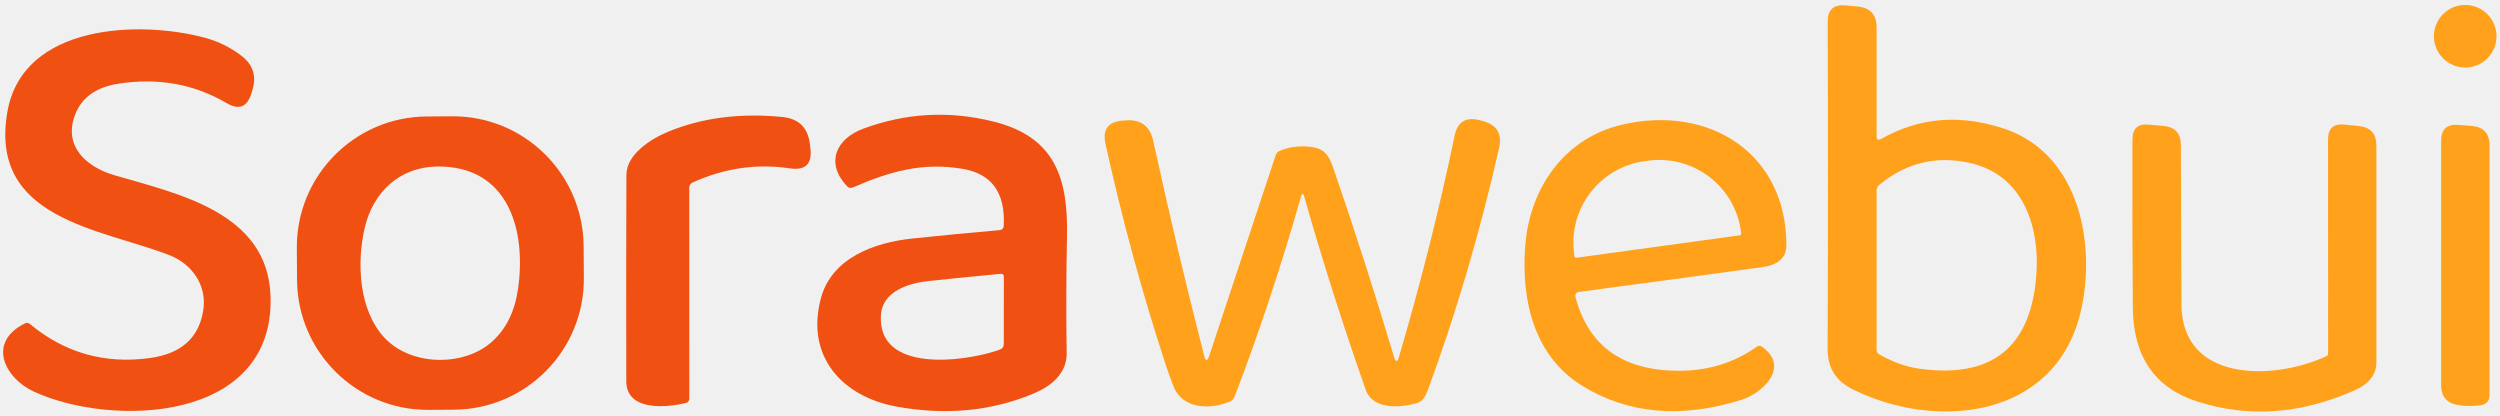
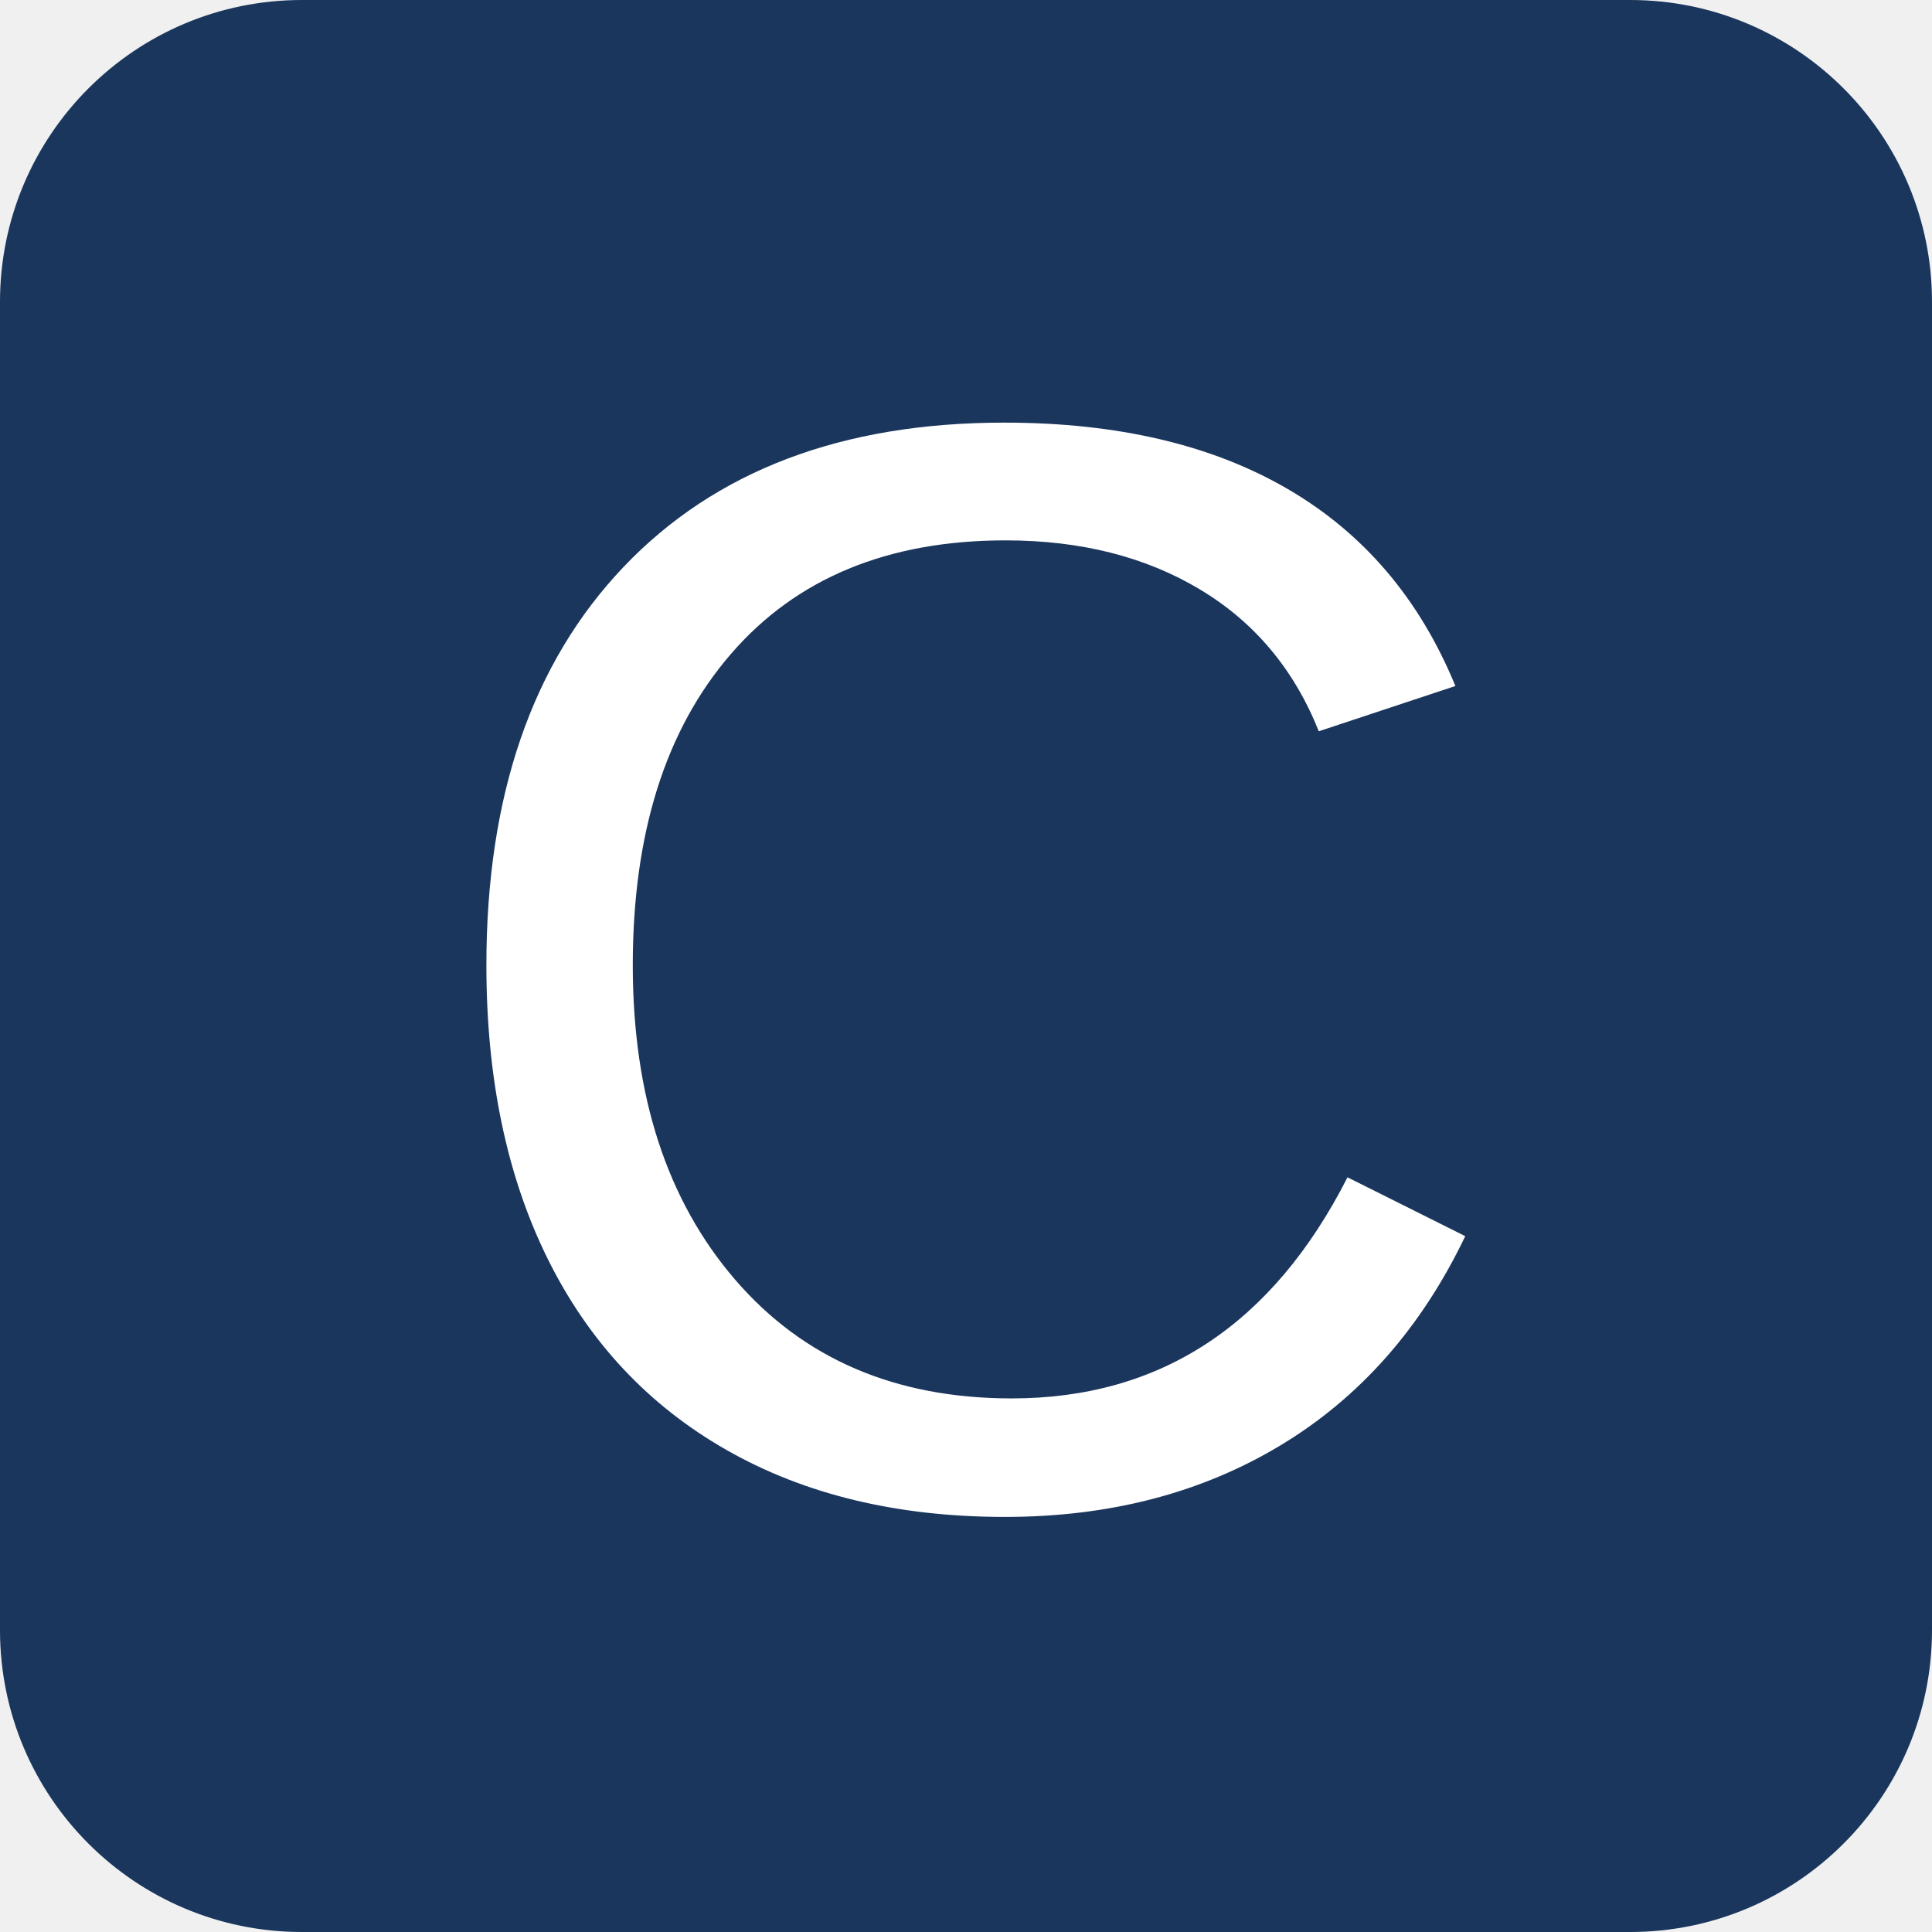
- <svg xmlns="http://www.w3.org/2000/svg" version="1.1" viewBox="0.00 0.00 409.00 68.00">
-   <path fill="#ffa11b" d="   M 307.77 22.72   Q 317.10 17.44 327.91 21.06   C 340.45 25.27 343.04 40.53 340.30 51.41   C 336.00 68.45 316.88 70.41 303.30 63.80   C 300.39 62.39 298.98 60.30 299.00 56.99   Q 299.11 29.47 299.01 3.54   Q 299.00 0.63 301.90 0.88   Q 303.45 1.02 303.88 1.06   Q 307.01 1.34 307.01 4.48   L 307.01 22.28   Q 307.01 23.15 307.77 22.72   Z   M 314.16 60.34   Q 330.80 62.57 332.95 46.92   C 334.12 38.38 331.68 28.68 322.11 26.62   Q 313.98 24.87 307.47 30.23   Q 307.01 30.61 307.01 31.21   L 307.01 57.22   Q 307.01 57.73 307.46 57.99   Q 310.82 59.89 314.16 60.34   Z" />
-   <circle fill="#ffa11b" cx="403.31" cy="5.93" r="5.12" />
-   <path fill="#f05011" d="   M 27.68 41.73   C 16.34 37.36 -1.85 35.86 1.21 18.29   C 3.73 3.83 23.01 3.29 33.67 6.22   Q 36.84 7.10 39.48 9.11   Q 42.36 11.30 41.29 14.76   Q 41.22 15.00 41.12 15.30   Q 40.09 18.64 37.08 16.87   Q 29.12 12.19 19.39 13.69   Q 13.52 14.60 12.08 19.36   C 10.58 24.31 14.46 27.41 18.69 28.66   C 29.05 31.70 43.80 34.70 44.26 48.42   C 44.97 69.15 18.35 69.93 5.59 64.09   C 0.74 61.87 -2.17 56.00 4.08 52.91   Q 4.52 52.69 4.90 53.01   Q 13.40 60.08 24.48 58.58   Q 32.22 57.54 33.26 50.73   C 33.88 46.67 31.40 43.16 27.68 41.73   Z" />
-   <path fill="#f05011" d="   M 95.518 45.486   A 21.39 21.39 0.0 0 1 74.278 67.025   L 70.138 67.054   A 21.39 21.39 0.0 0 1 48.599 45.814   L 48.562 40.594   A 21.39 21.39 0.0 0 1 69.802 19.055   L 73.942 19.026   A 21.39 21.39 0.0 0 1 95.481 40.266   L 95.518 45.486   Z   M 84.74 47.33   C 86.15 37.70 83.21 27.08 71.50 27.24   C 65.35 27.32 60.99 31.47 59.65 37.35   C 58.35 43.00 58.69 50.68 62.85 55.20   C 67.22 59.95 75.87 59.97 80.40 55.98   Q 83.93 52.88 84.74 47.33   Z" />
-   <path fill="#f05011" d="   M 112.76 30.75   L 112.77 65.24   A 0.70 0.69 -7.7 0 1 112.25 65.91   C 109.18 66.68 102.48 67.37 102.46 62.37   Q 102.42 44.99 102.48 28.60   C 102.50 25.23 106.47 22.72 109.33 21.54   Q 117.63 18.12 128.00 19.14   Q 132.00 19.54 132.49 23.53   Q 132.52 23.74 132.58 24.24   Q 133.06 28.12 129.19 27.54   Q 121.17 26.33 113.36 29.83   Q 112.76 30.10 112.76 30.75   Z" />
-   <path fill="#f05011" d="   M 164.21 36.94   Q 164.63 28.82 157.47 27.62   C 150.94 26.52 145.58 28.03 139.55 30.66   Q 139.00 30.90 138.58 30.47   C 135.01 26.72 136.73 22.72 141.21 21.06   Q 151.74 17.16 162.61 19.91   C 172.73 22.46 174.75 29.30 174.56 38.72   Q 174.36 48.61 174.51 57.75   C 174.56 61.00 172.09 63.09 169.35 64.27   Q 158.96 68.73 146.73 66.53   C 137.79 64.91 131.79 58.33 134.28 48.86   C 136.03 42.22 142.99 39.67 149.28 39.02   Q 156.55 38.26 163.53 37.65   Q 164.18 37.59 164.21 36.94   Z   M 144.12 51.48   C 143.45 61.17 157.95 59.20 163.55 57.21   Q 164.22 56.97 164.22 56.26   L 164.23 45.28   Q 164.23 44.75 163.70 44.80   Q 157.73 45.36 151.94 45.97   C 148.74 46.31 144.39 47.61 144.12 51.48   Z" />
-   <path fill="#ffa11b" d="   M 213.37 32.16   Q 213.11 31.26 212.85 32.16   Q 207.81 49.74 201.99 64.86   Q 201.75 65.46 201.16 65.71   C 198.03 67.03 193.46 66.98 191.97 63.18   Q 191.29 61.44 190.69 59.62   Q 184.98 42.19 180.86 23.55   Q 180.07 19.98 183.72 19.73   L 184.22 19.69   Q 187.87 19.44 188.66 23.02   Q 192.65 41.26 196.99 58.17   Q 197.36 59.61 197.83 58.20   L 208.71 25.37   Q 208.87 24.91 209.31 24.71   Q 211.57 23.70 214.41 24.02   C 216.59 24.27 217.40 25.36 218.12 27.46   Q 223.49 43.09 228.05 58.36   Q 228.47 59.76 228.88 58.36   Q 234.31 39.88 237.97 22.22   Q 238.68 18.77 242.09 19.67   Q 242.26 19.71 242.56 19.79   Q 246.04 20.70 245.25 24.22   Q 240.53 45.02 233.57 63.87   C 233.24 64.74 232.77 65.69 231.79 65.96   C 229.15 66.70 224.61 67.12 223.42 63.74   Q 217.79 47.70 213.37 32.16   Z" />
-   <path fill="#ffa11b" d="   M 258.41 47.74   Q 257.55 47.86 257.77 48.69   Q 261.00 60.70 274.79 60.66   Q 281.91 60.63 287.42 56.72   Q 287.83 56.43 288.25 56.72   C 292.95 60.01 288.35 64.33 284.93 65.40   Q 270.13 70.06 258.82 63.10   C 251.00 58.27 248.82 49.14 249.53 40.18   C 250.28 30.62 256.04 22.52 265.48 20.37   C 279.58 17.15 292.23 24.97 292.26 40.14   C 292.26 42.43 290.46 43.40 288.45 43.68   Q 274.03 45.67 258.41 47.74   Z   M 257.89 42.17   L 284.62 38.50   A 0.28 0.28 0.0 0 0 284.86 38.19   L 284.81 37.80   A 13.49 13.47 -7.8 0 0 269.62 26.29   L 269.06 26.36   A 13.49 13.47 -7.8 0 0 257.53 41.54   L 257.58 41.93   A 0.28 0.28 0.0 0 0 257.89 42.17   Z" />
-   <path fill="#ffa11b" d="   M 380.63 58.25   A 0.43 0.42 78.4 0 0 380.88 57.86   L 380.87 22.79   Q 380.87 20.10 383.55 20.38   Q 384.28 20.45 385.92 20.62   Q 388.77 20.92 388.78 23.79   Q 388.80 41.93 388.78 59.26   Q 388.78 62.28 385.19 63.87   Q 371.95 69.73 359.41 65.67   Q 349.03 62.31 348.93 50.30   Q 348.82 37.03 348.87 22.81   Q 348.87 20.12 351.55 20.39   Q 352.72 20.51 353.90 20.60   Q 356.79 20.84 356.79 23.73   Q 356.82 35.88 356.88 49.75   C 356.94 62.83 372.41 62.16 380.63 58.25   Z" />
-   <path fill="#ffa11b" d="   M 405.75 66.31   Q 403.77 66.55 402.11 66.26   Q 399.37 65.79 399.37 63.02   L 399.37 23.03   Q 399.37 20.20 402.20 20.43   Q 403.26 20.51 404.33 20.60   Q 407.29 20.83 407.29 23.80   L 407.29 64.58   Q 407.29 66.13 405.75 66.31   Z" />
+ <svg xmlns="http://www.w3.org/2000/svg" viewBox="0 0 512 512">
+   <rect width="512" height="512" fill="#1a365d" rx="80" ry="80" />
+   <text x="50%" y="50%" dominant-baseline="central" text-anchor="middle" font-family="Arial" font-weight="normal" fill="#ffffff" font-size="409.6" dy="0">C</text>
</svg>
